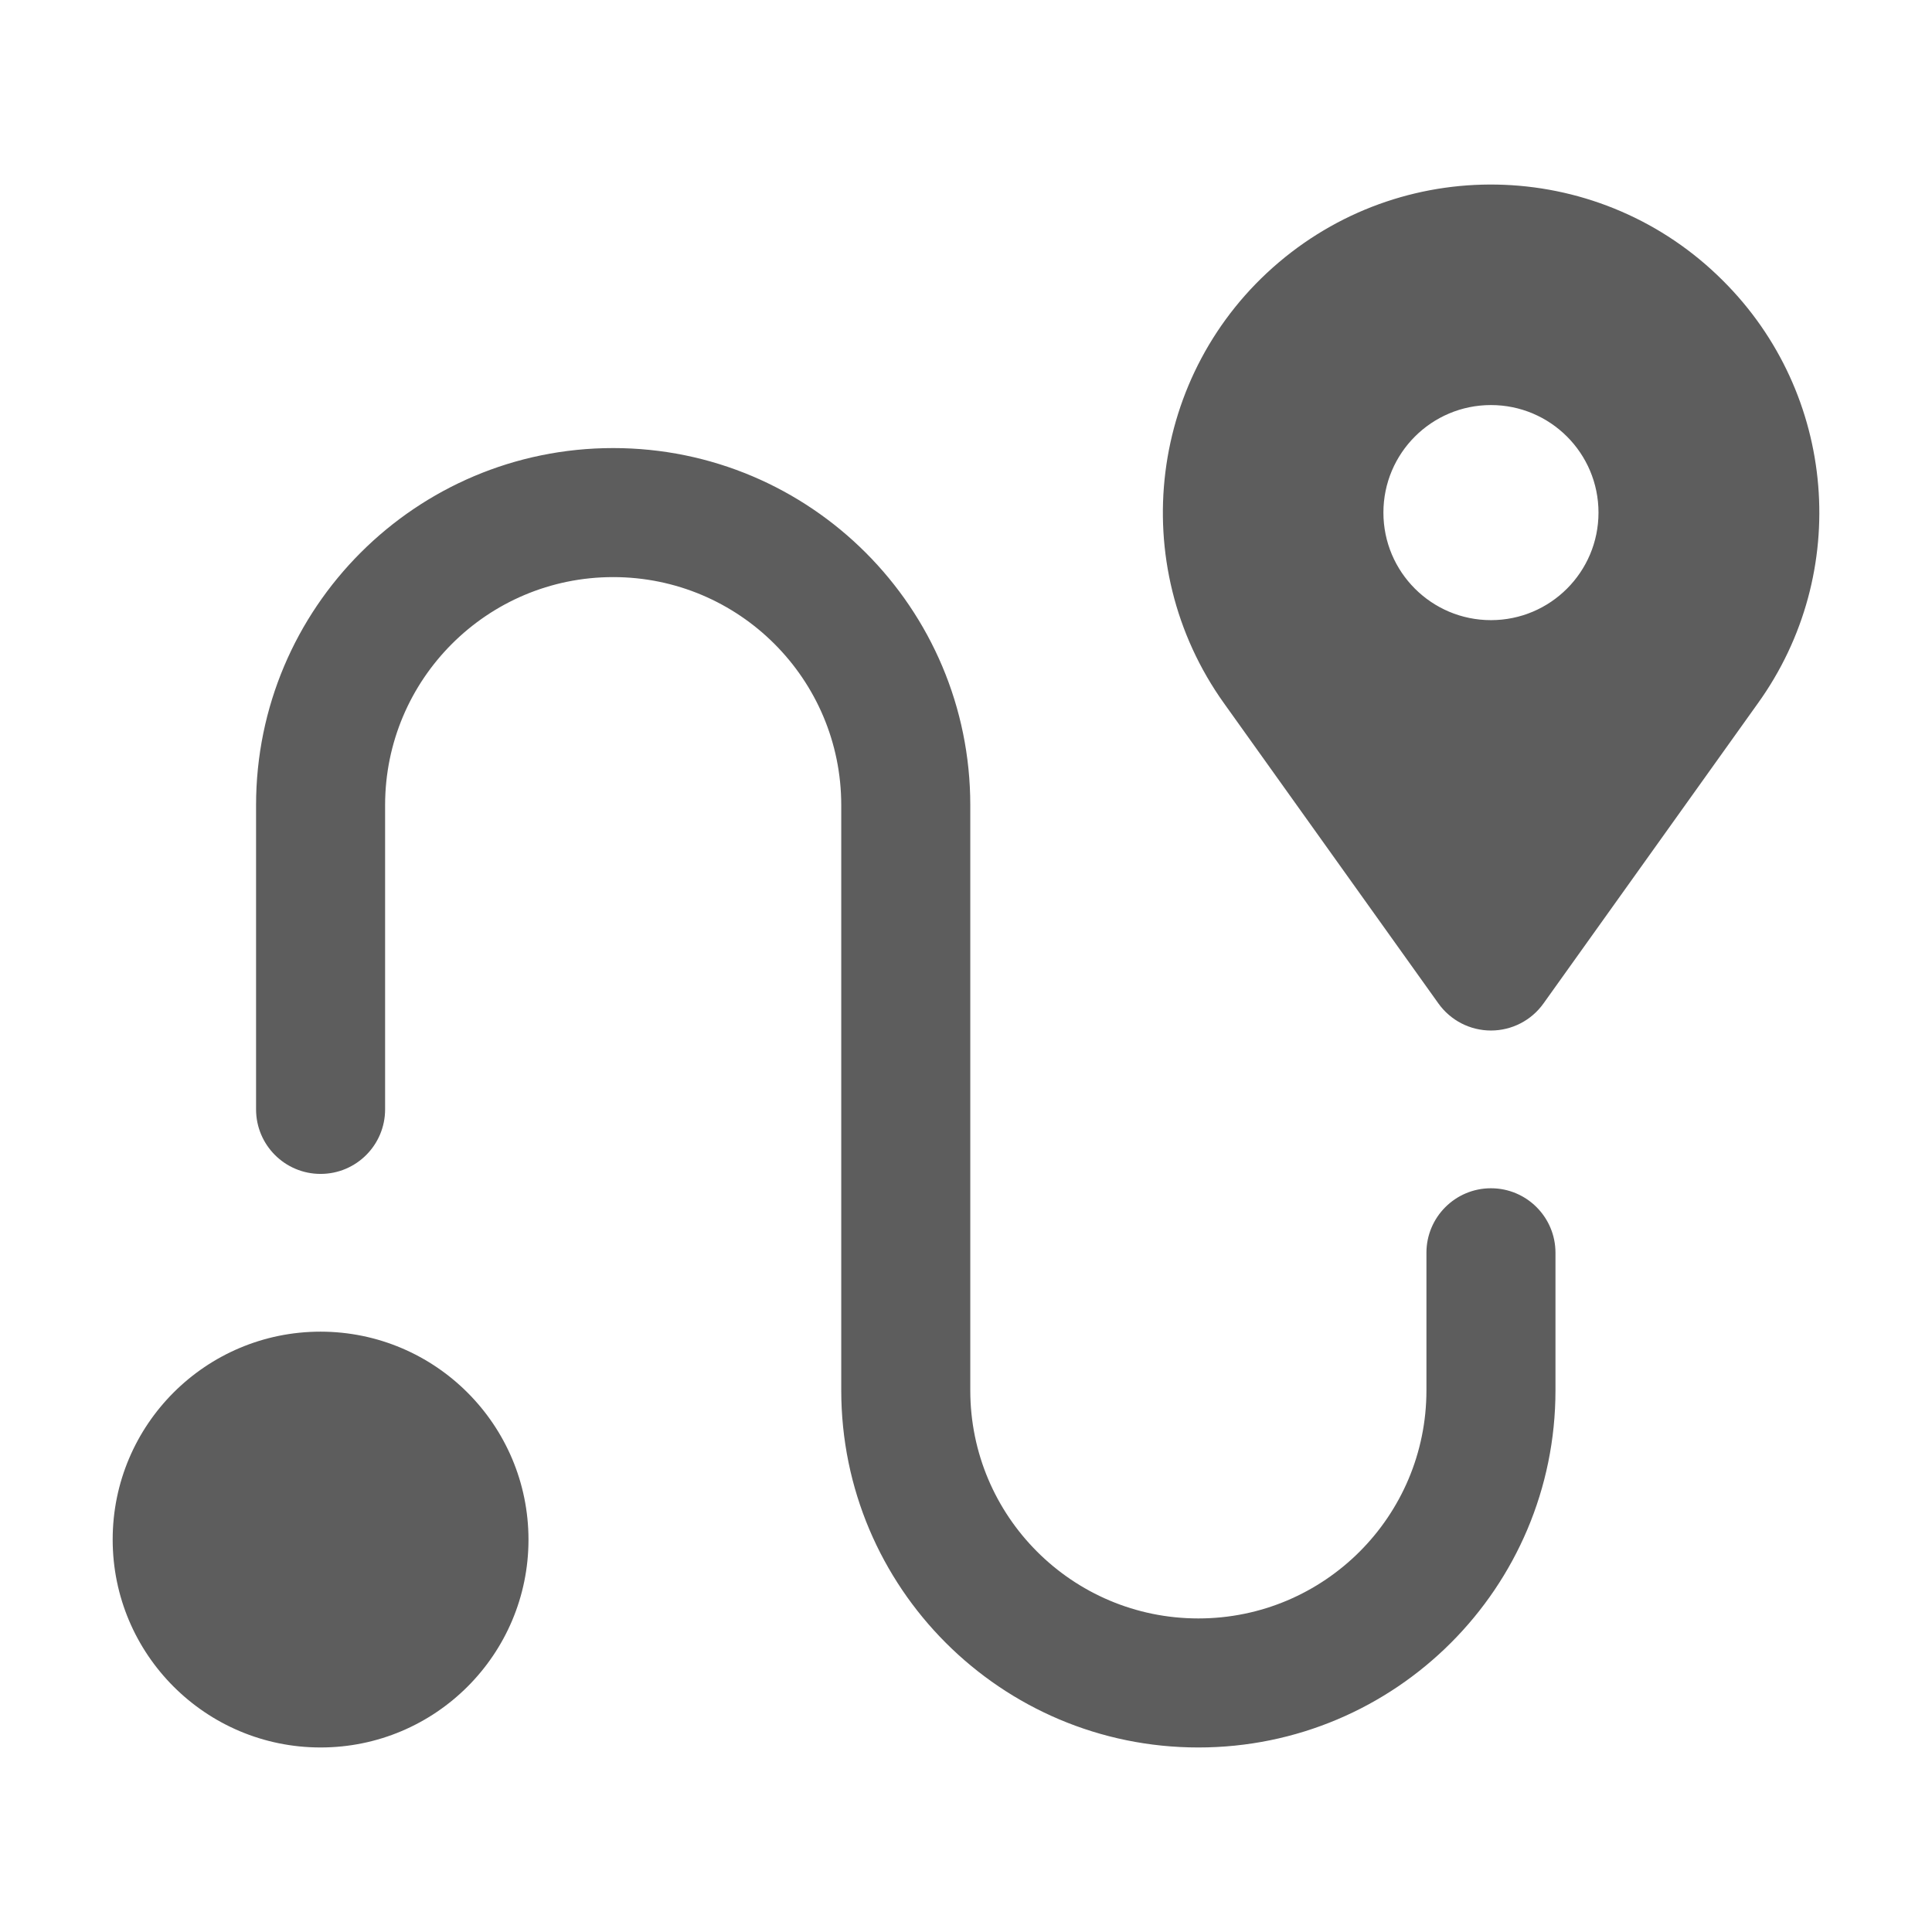
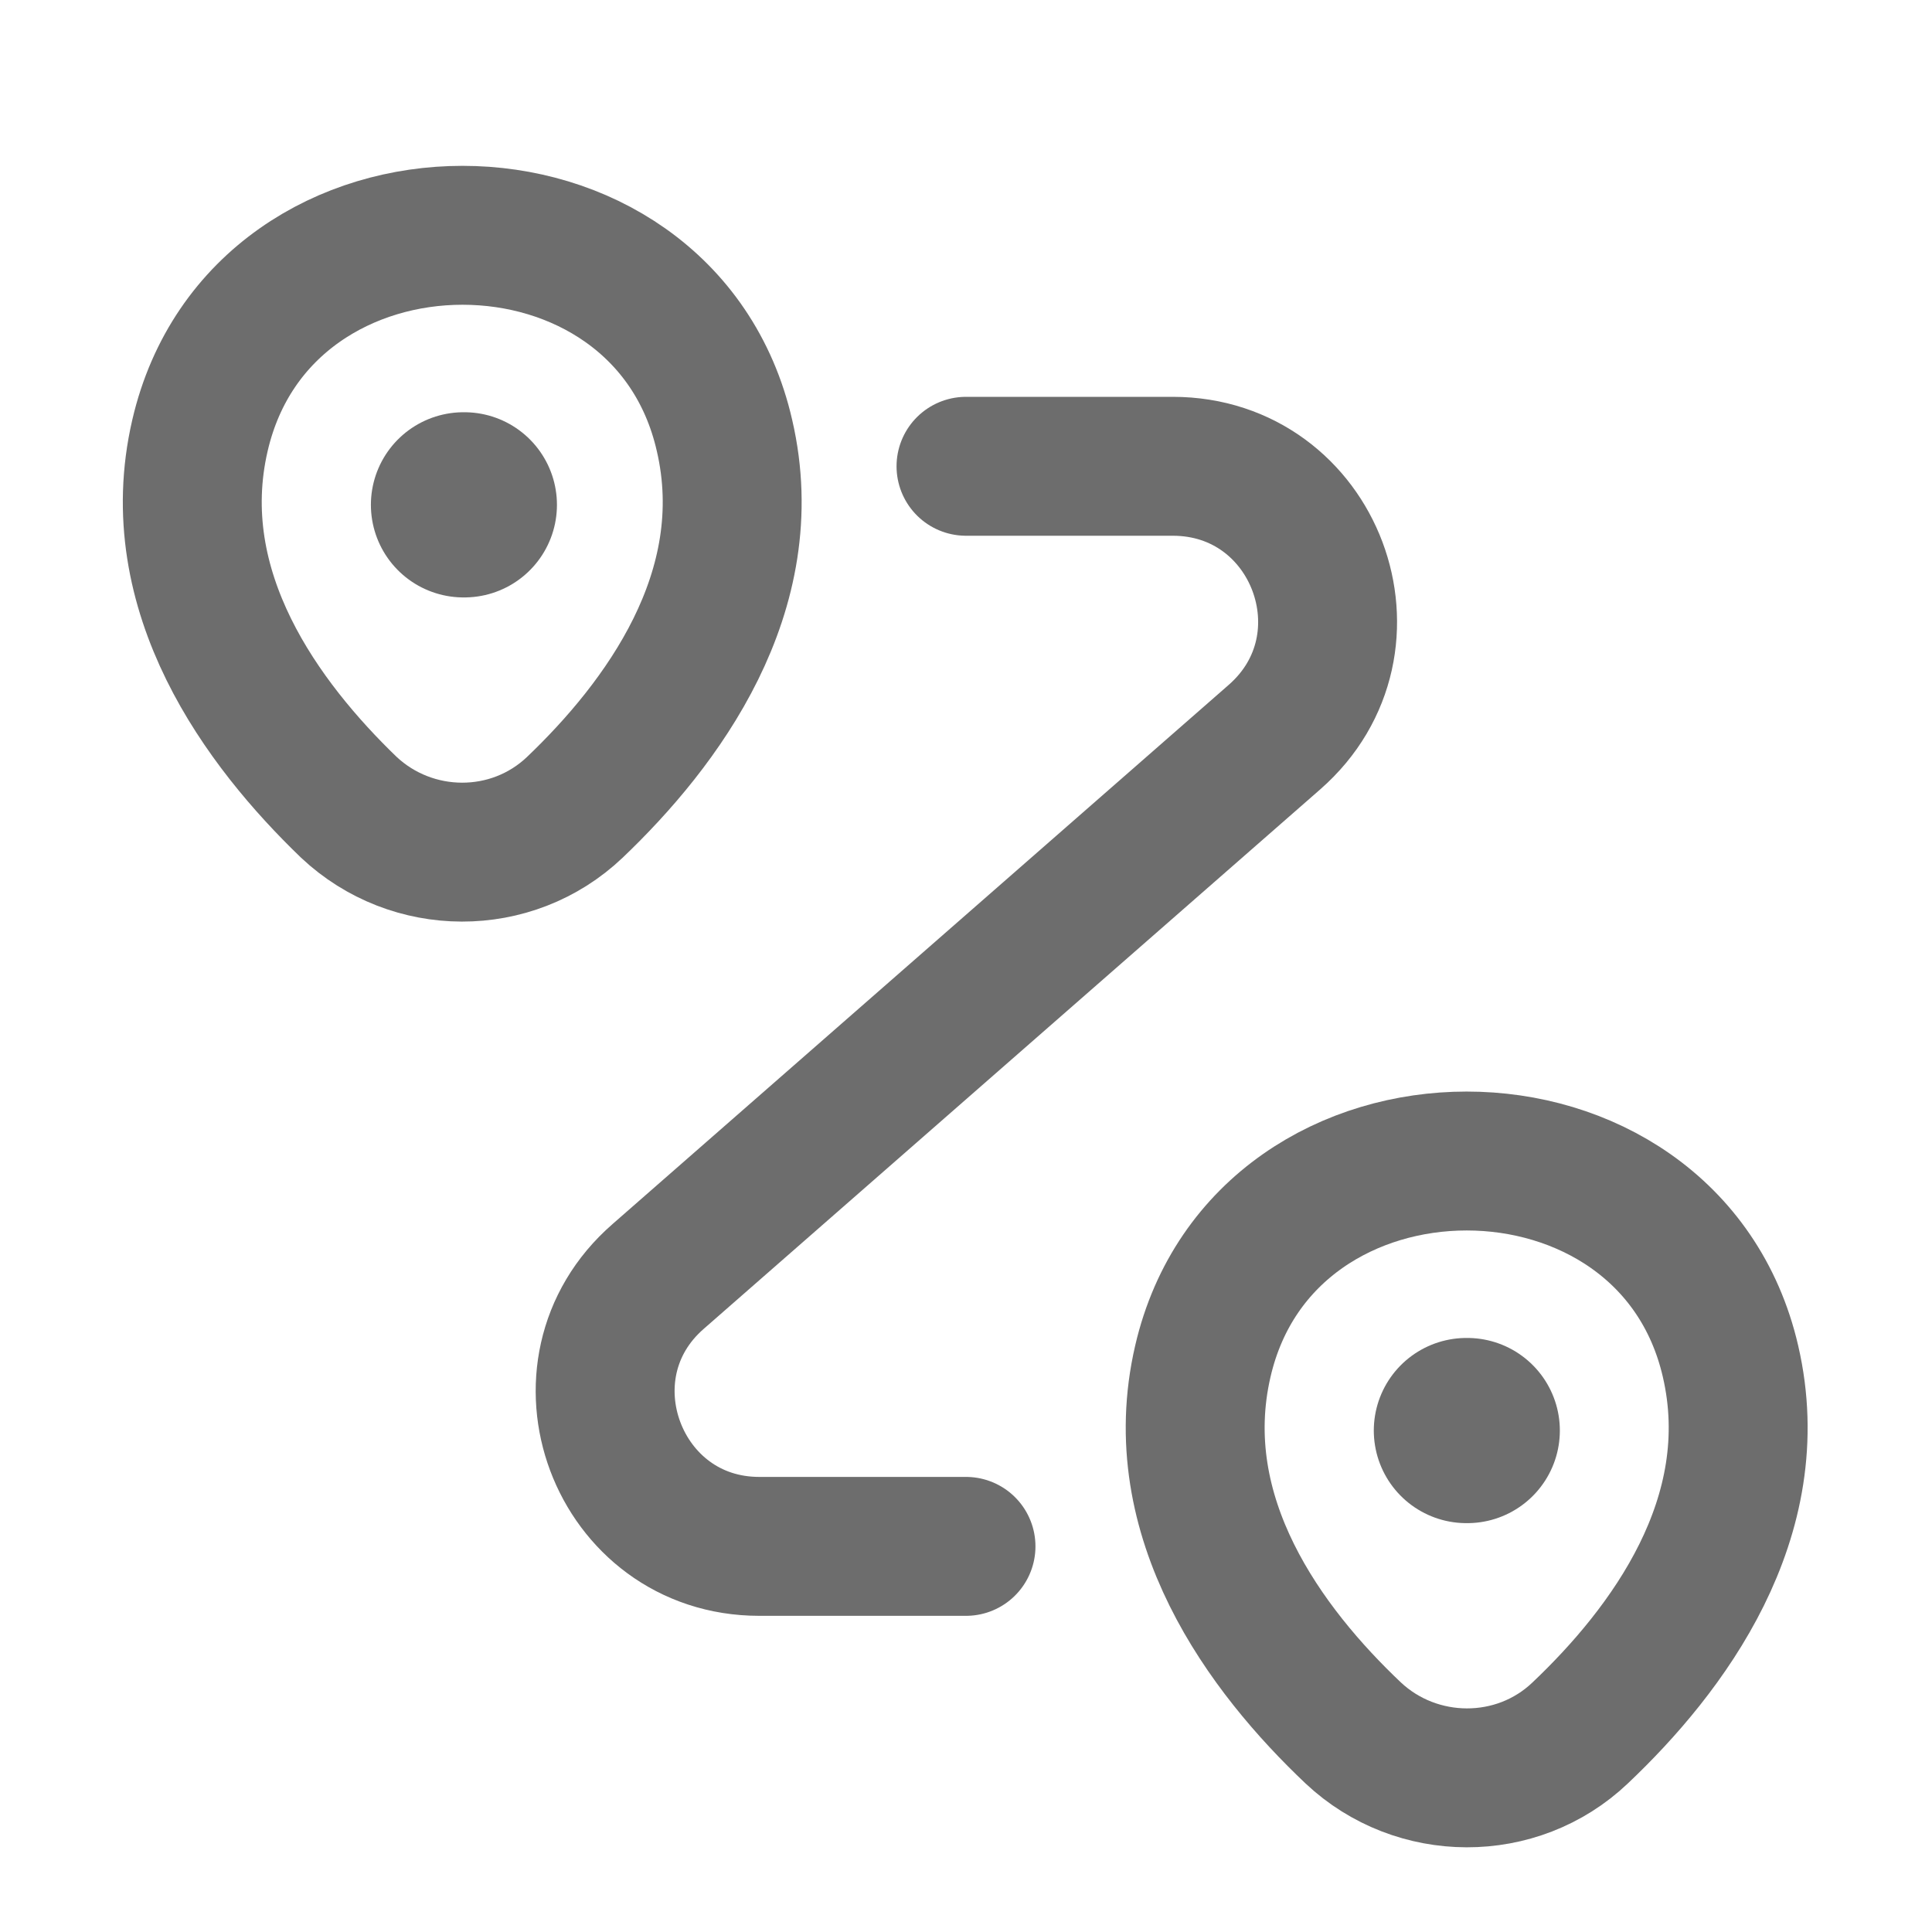
- <svg xmlns="http://www.w3.org/2000/svg" viewBox="0 0 512 512">
-   <path d="M456.59 74.368a86.939 86.939 0 0 0-132.221 112.006l56.833 79.562a17.1 17.1 0 0 0 27.832 0l56.833-79.563a86.666 86.666 0 0 0-9.277-112.005Zm-61.472 89.977a28.5 28.5 0 1 1 28.5-28.5 28.501 28.501 0 0 1-28.5 28.5ZM395.118 314.902A17.096 17.096 0 0 0 378.02 332v36.46a60.442 60.442 0 1 1-120.884 0V213.38a94.638 94.638 0 1 0-189.276 0V294a17.098 17.098 0 0 0 34.196 0v-80.62a60.442 60.442 0 1 1 120.884 0v155.08a94.638 94.638 0 0 0 189.276 0V332a17.096 17.096 0 0 0-17.098-17.098ZM84.958 352.902A55.098 55.098 0 1 0 140.056 408a55.158 55.158 0 0 0-55.098-55.098Z" fill="#5d5d5d" class="fill-000000" />
+ <svg xmlns="http://www.w3.org/2000/svg" width="20" height="20" viewBox="0 0 20 20" fill="none">
+   <path d="M2.07 4.508C2.709 1.745 6.869 1.745 7.5 4.508C7.876 6.129 6.846 7.503 5.951 8.357C5.296 8.98 4.266 8.972 3.611 8.357C2.725 7.503 1.694 6.129 2.07 4.508Z" stroke="#6D6D6D" stroke-width="1.438" />
+   <path d="M12.452 14.091C13.091 11.328 17.275 11.328 17.914 14.091C18.29 15.712 17.259 17.086 16.357 17.94C15.702 18.563 14.664 18.555 14.009 17.94C13.107 17.086 12.076 15.712 12.452 14.091Z" stroke="#6D6D6D" stroke-width="1.438" />
+   <path d="M10 4.827H12.14C13.618 4.827 14.305 6.656 13.194 7.63L6.814 13.213C5.703 14.179 6.39 16.008 7.86 16.008H10" stroke="#6D6D6D" stroke-width="1.438" stroke-linecap="round" stroke-linejoin="round" />
+   <path d="M4.798 5.226H4.807" stroke="#6D6D6D" stroke-width="1.917" stroke-linecap="round" stroke-linejoin="round" />
+   <path d="M15.18 14.809H15.189" stroke="#6D6D6D" stroke-width="1.917" stroke-linecap="round" stroke-linejoin="round" />
</svg>
